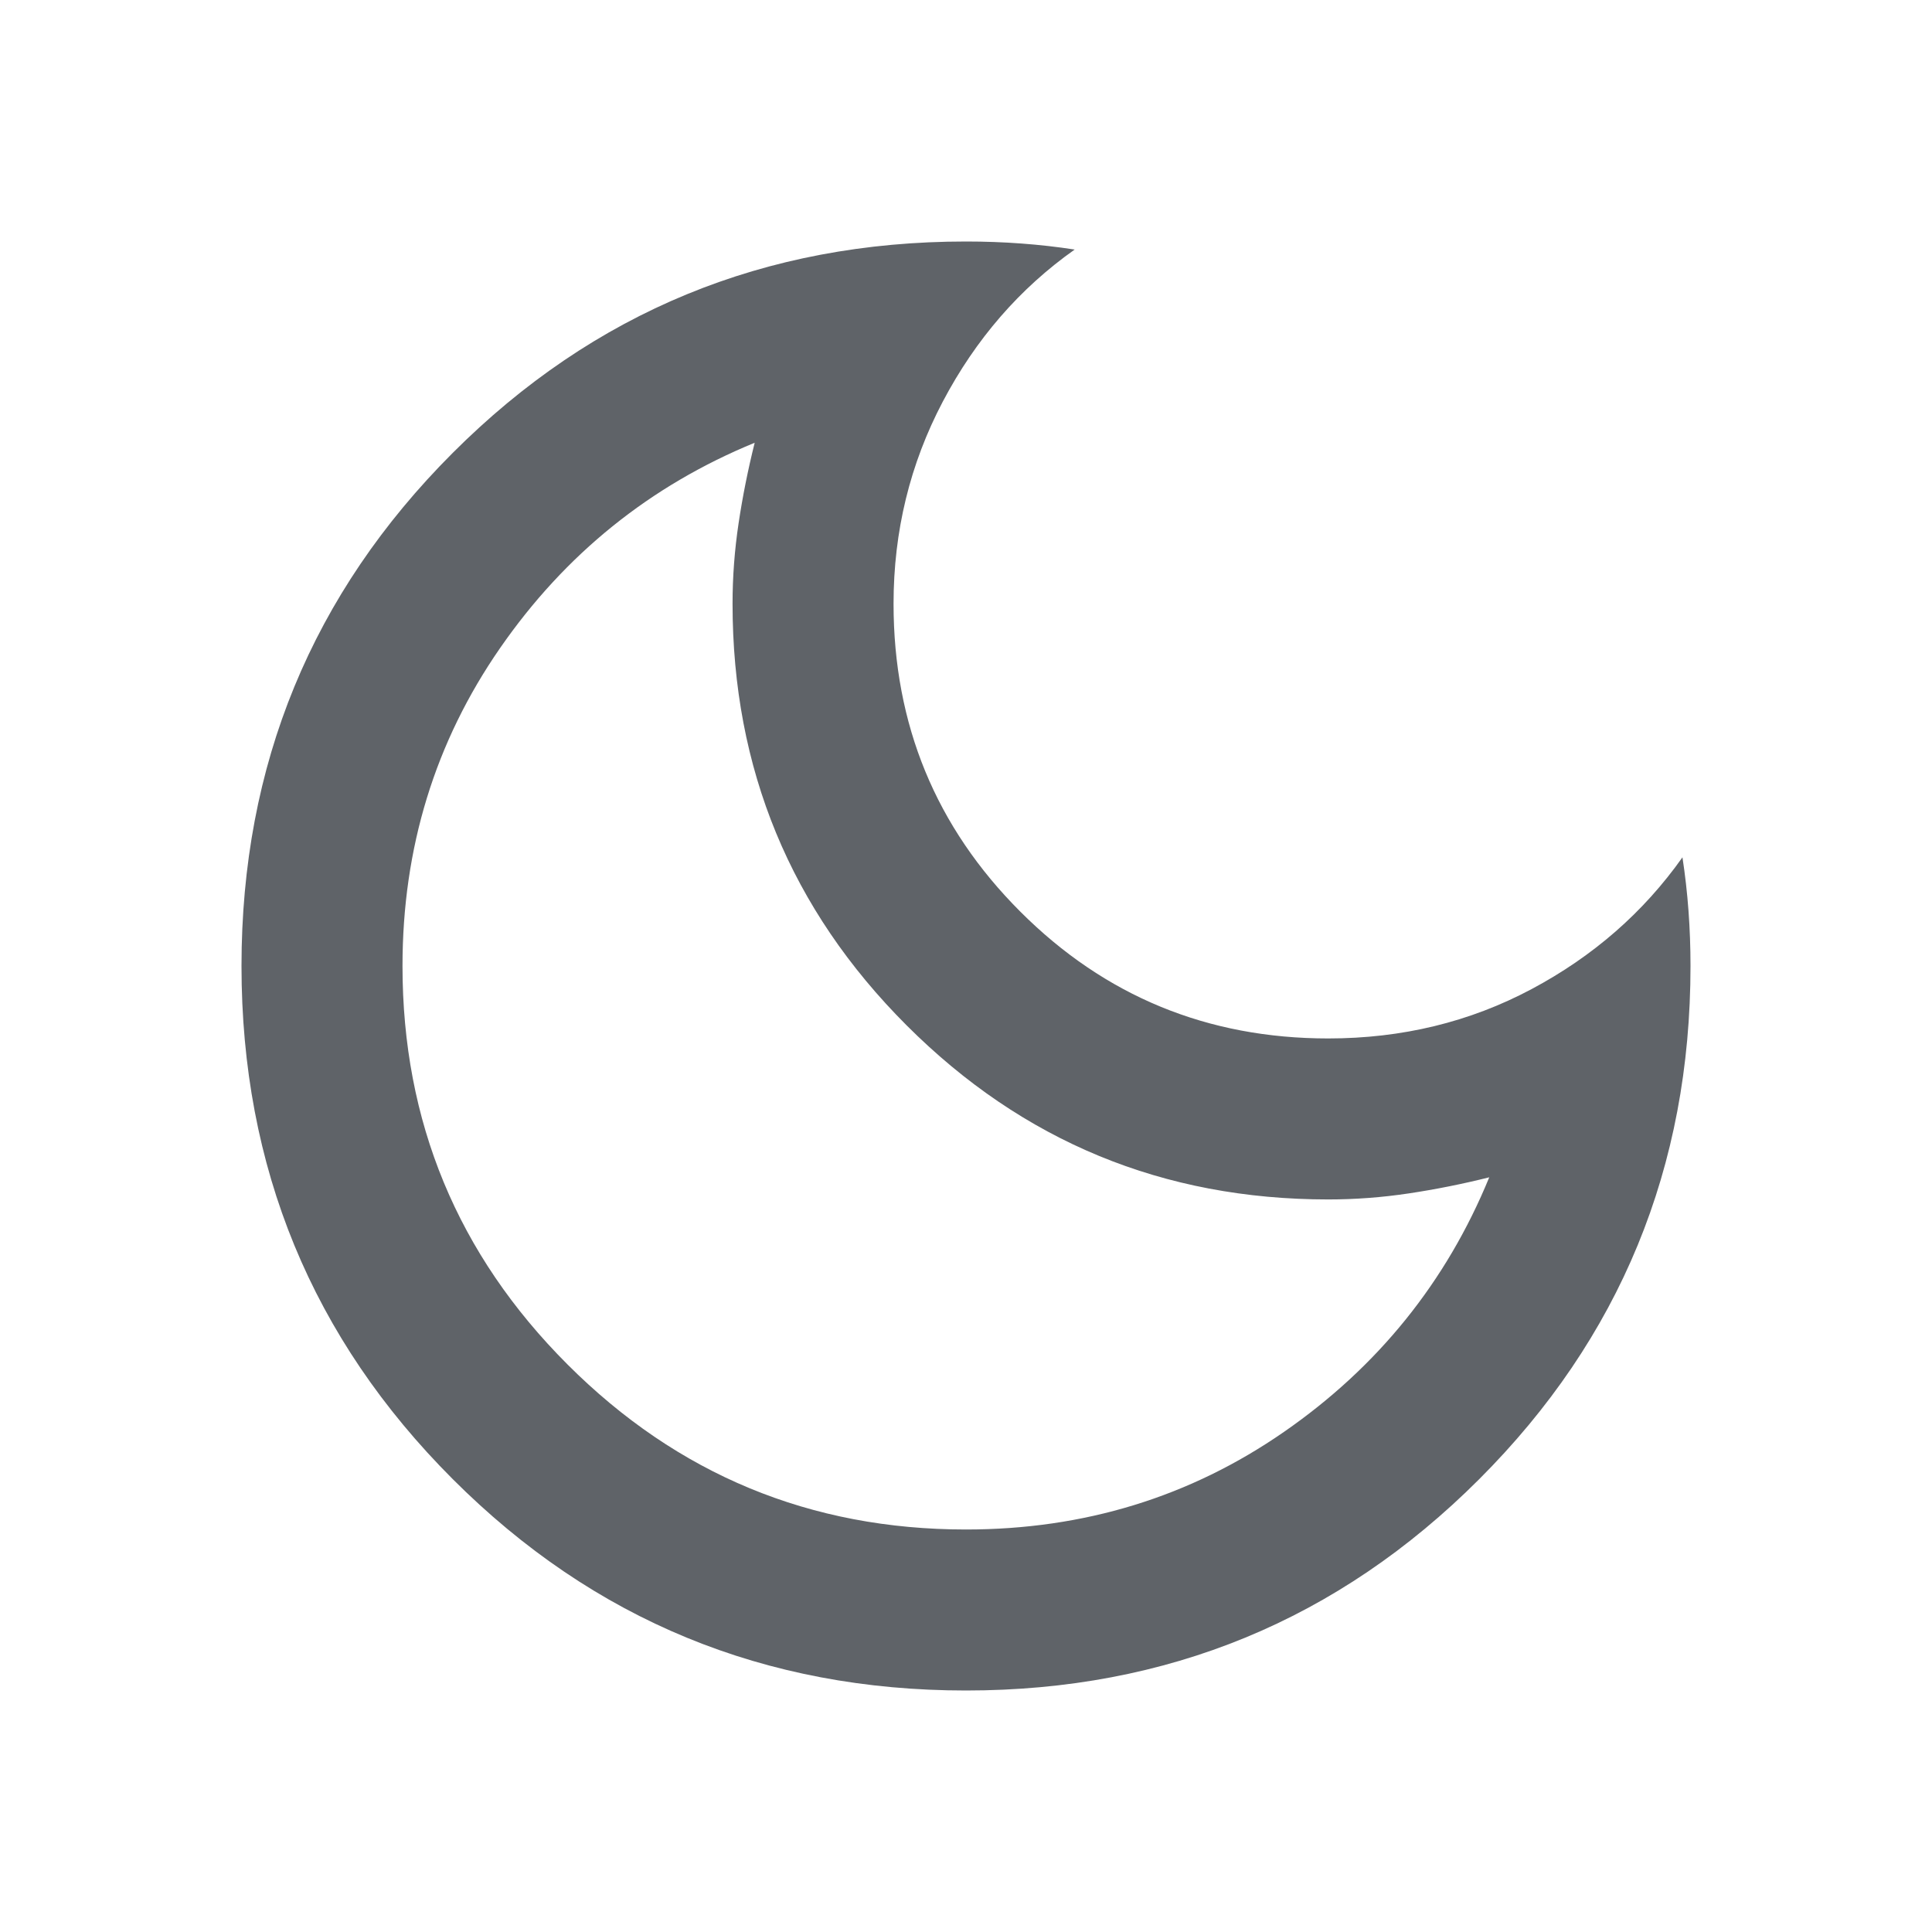
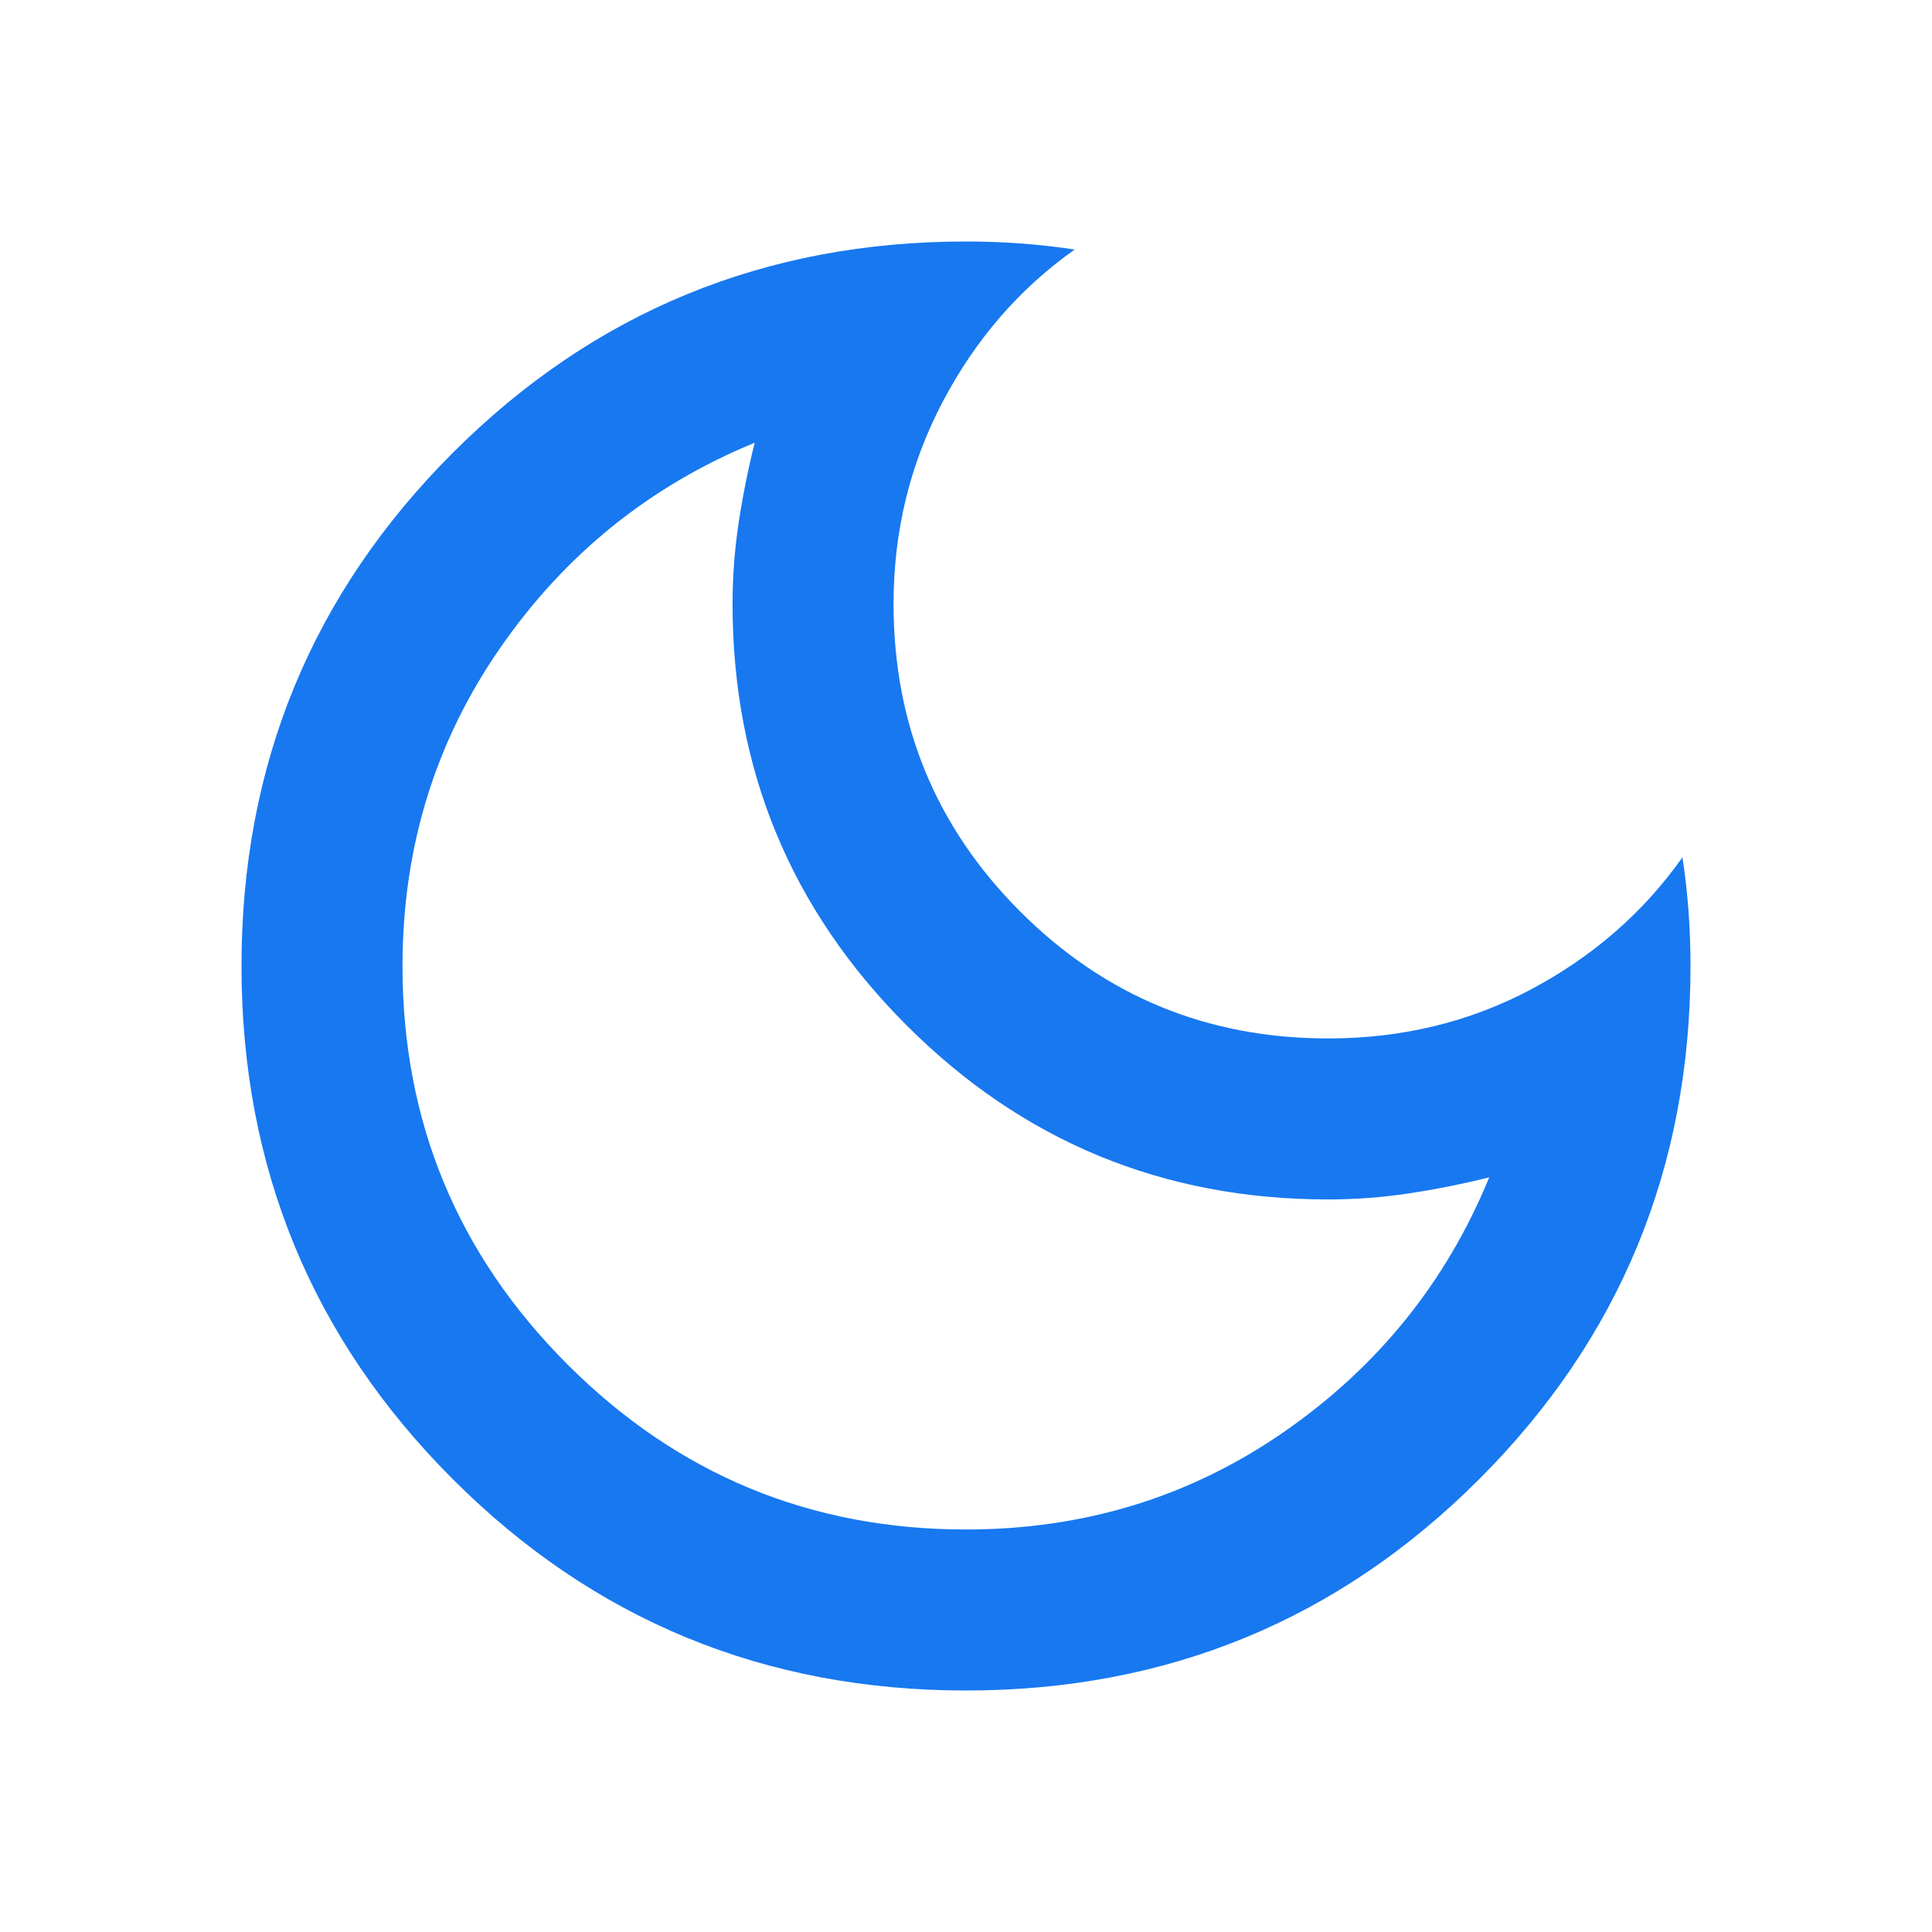
- <svg xmlns="http://www.w3.org/2000/svg" height="24px" viewBox="0 -960 960 960" width="24px" fill="#5f6368">
+ <svg xmlns="http://www.w3.org/2000/svg" height="24px" viewBox="0 -960 960 960" width="24px" fill="#1778f0">
  <path d="M480-120q-150 0-255-105T120-480q0-150 105-255t255-105q14 0 27.5 1t26.5 3q-41 29-65.5 75.5T444-660q0 90 63 153t153 63q55 0 101-24.5t75-65.5q2 13 3 26.5t1 27.5q0 150-105 255T480-120Zm0-80q88 0 158-48.5T740-375q-20 5-40 8t-40 3q-123 0-209.5-86.5T364-660q0-20 3-40t8-40q-78 32-126.5 102T200-480q0 116 82 198t198 82Zm-10-270Z" />
</svg>
